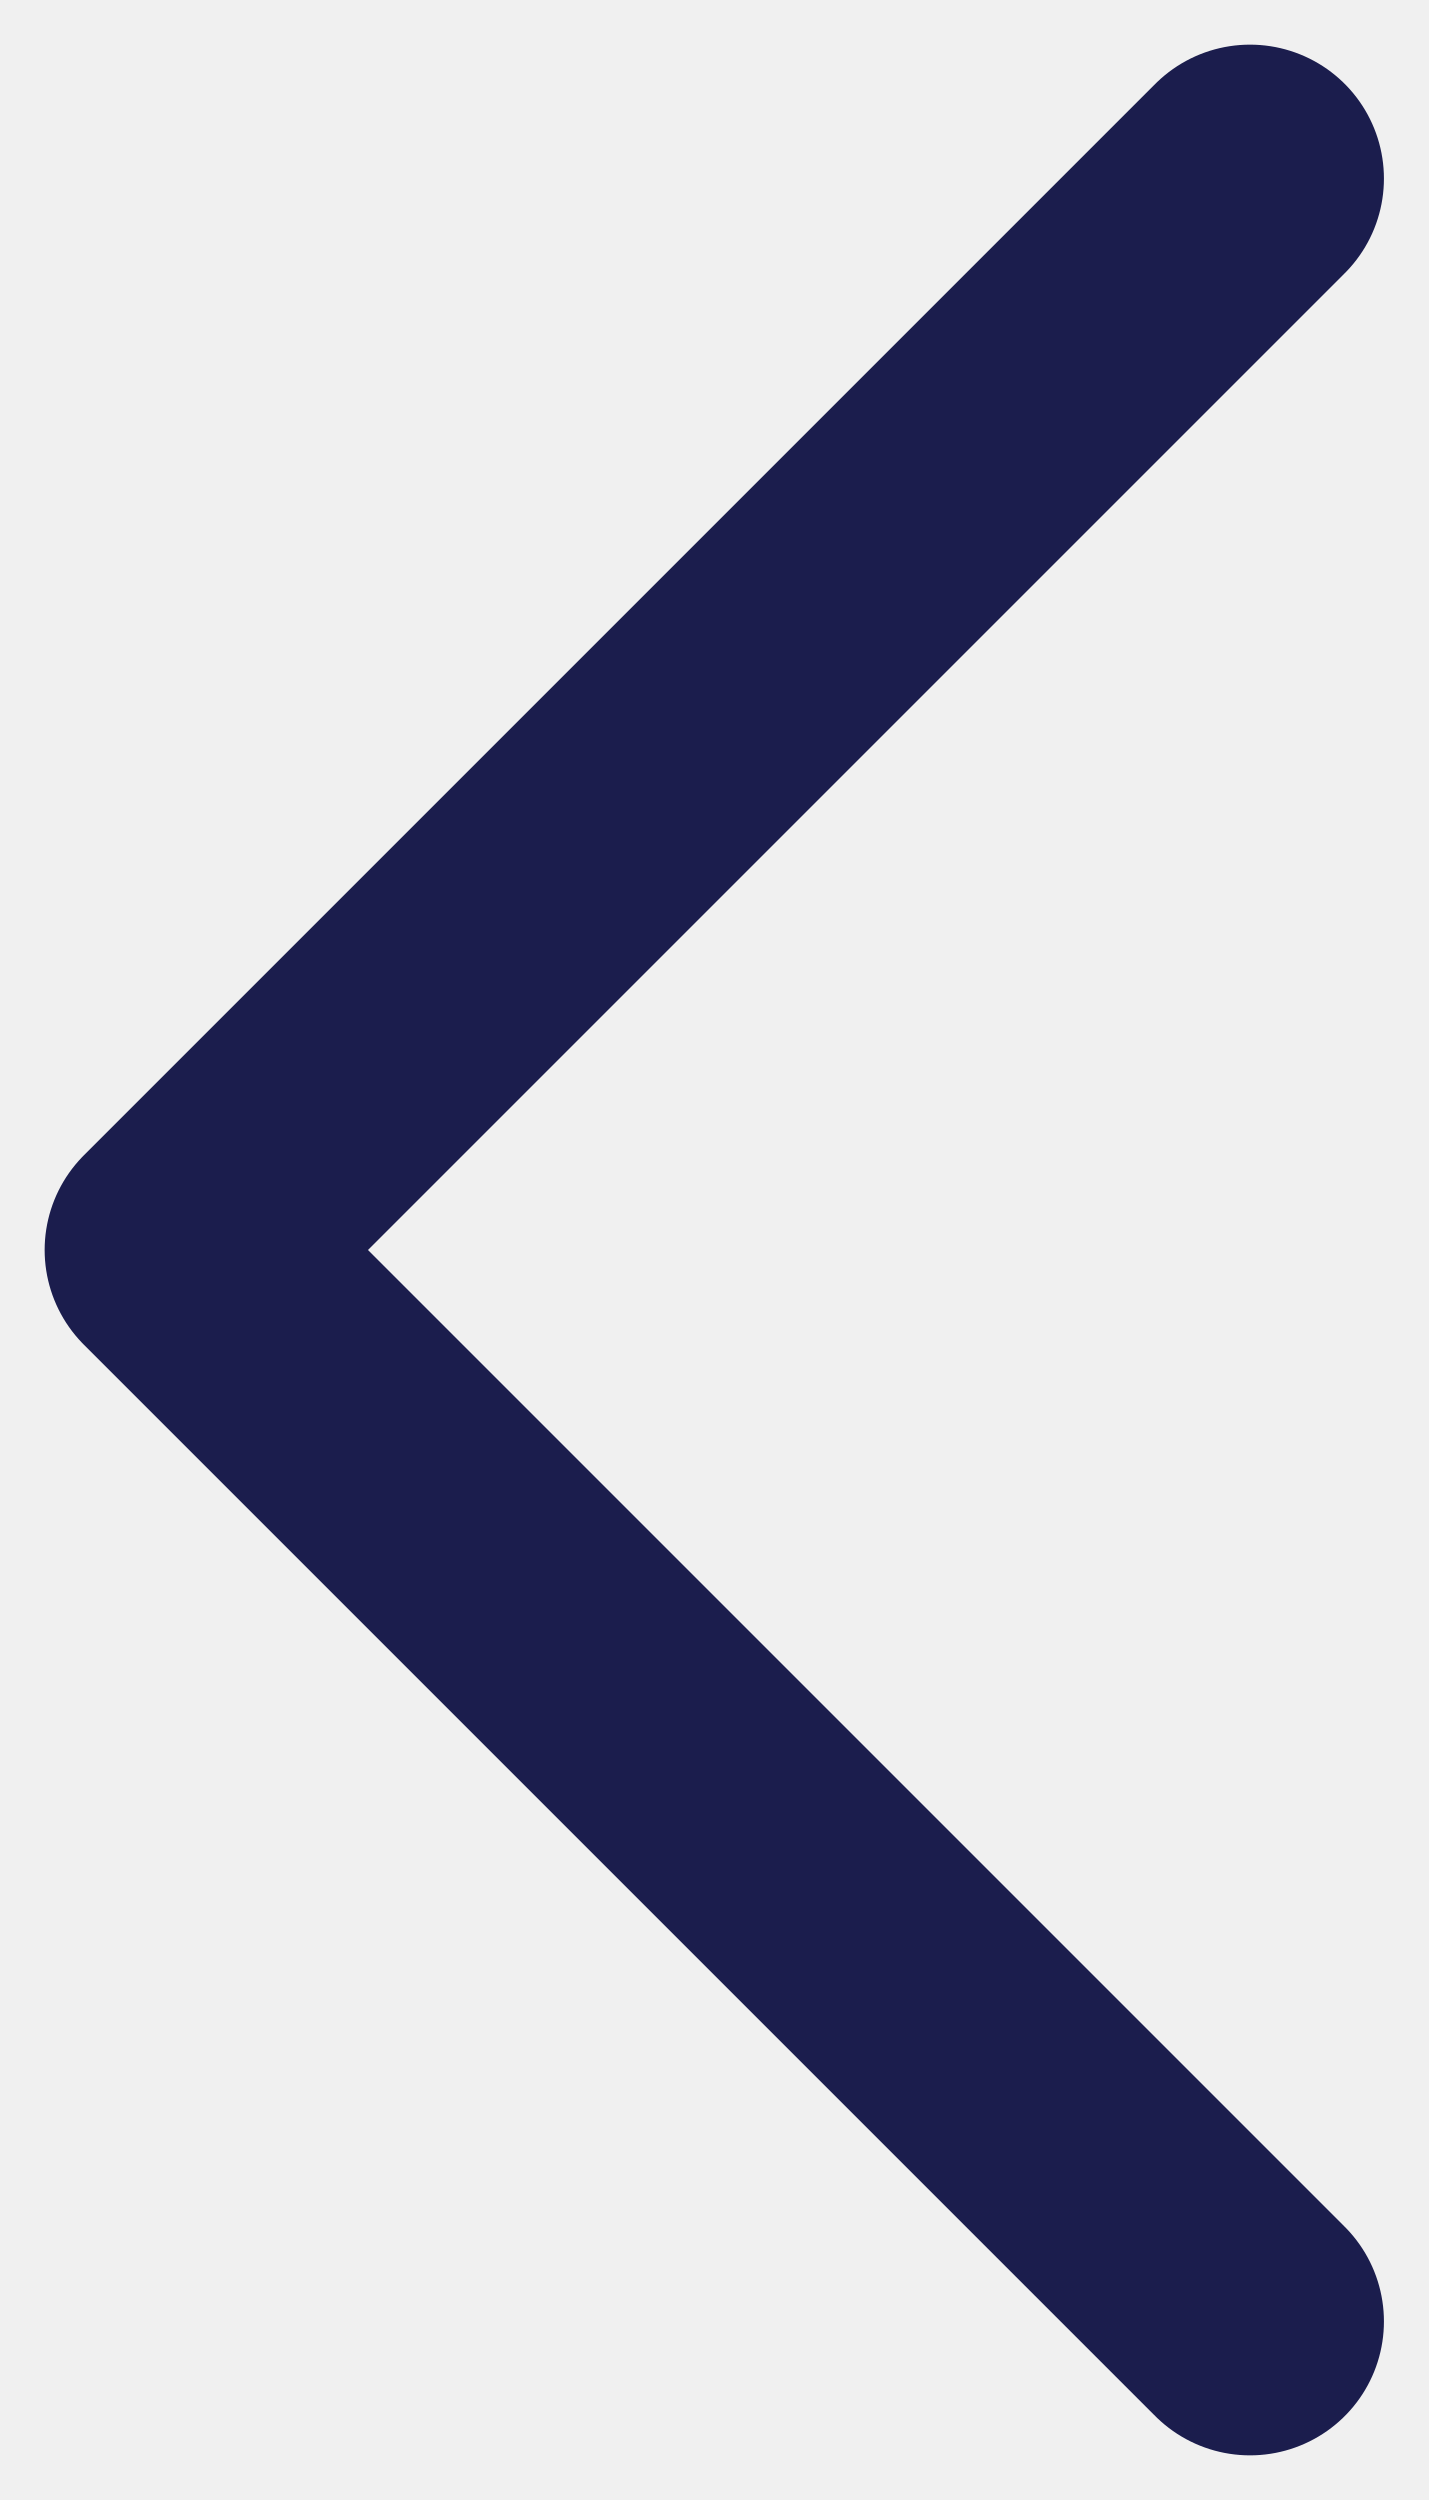
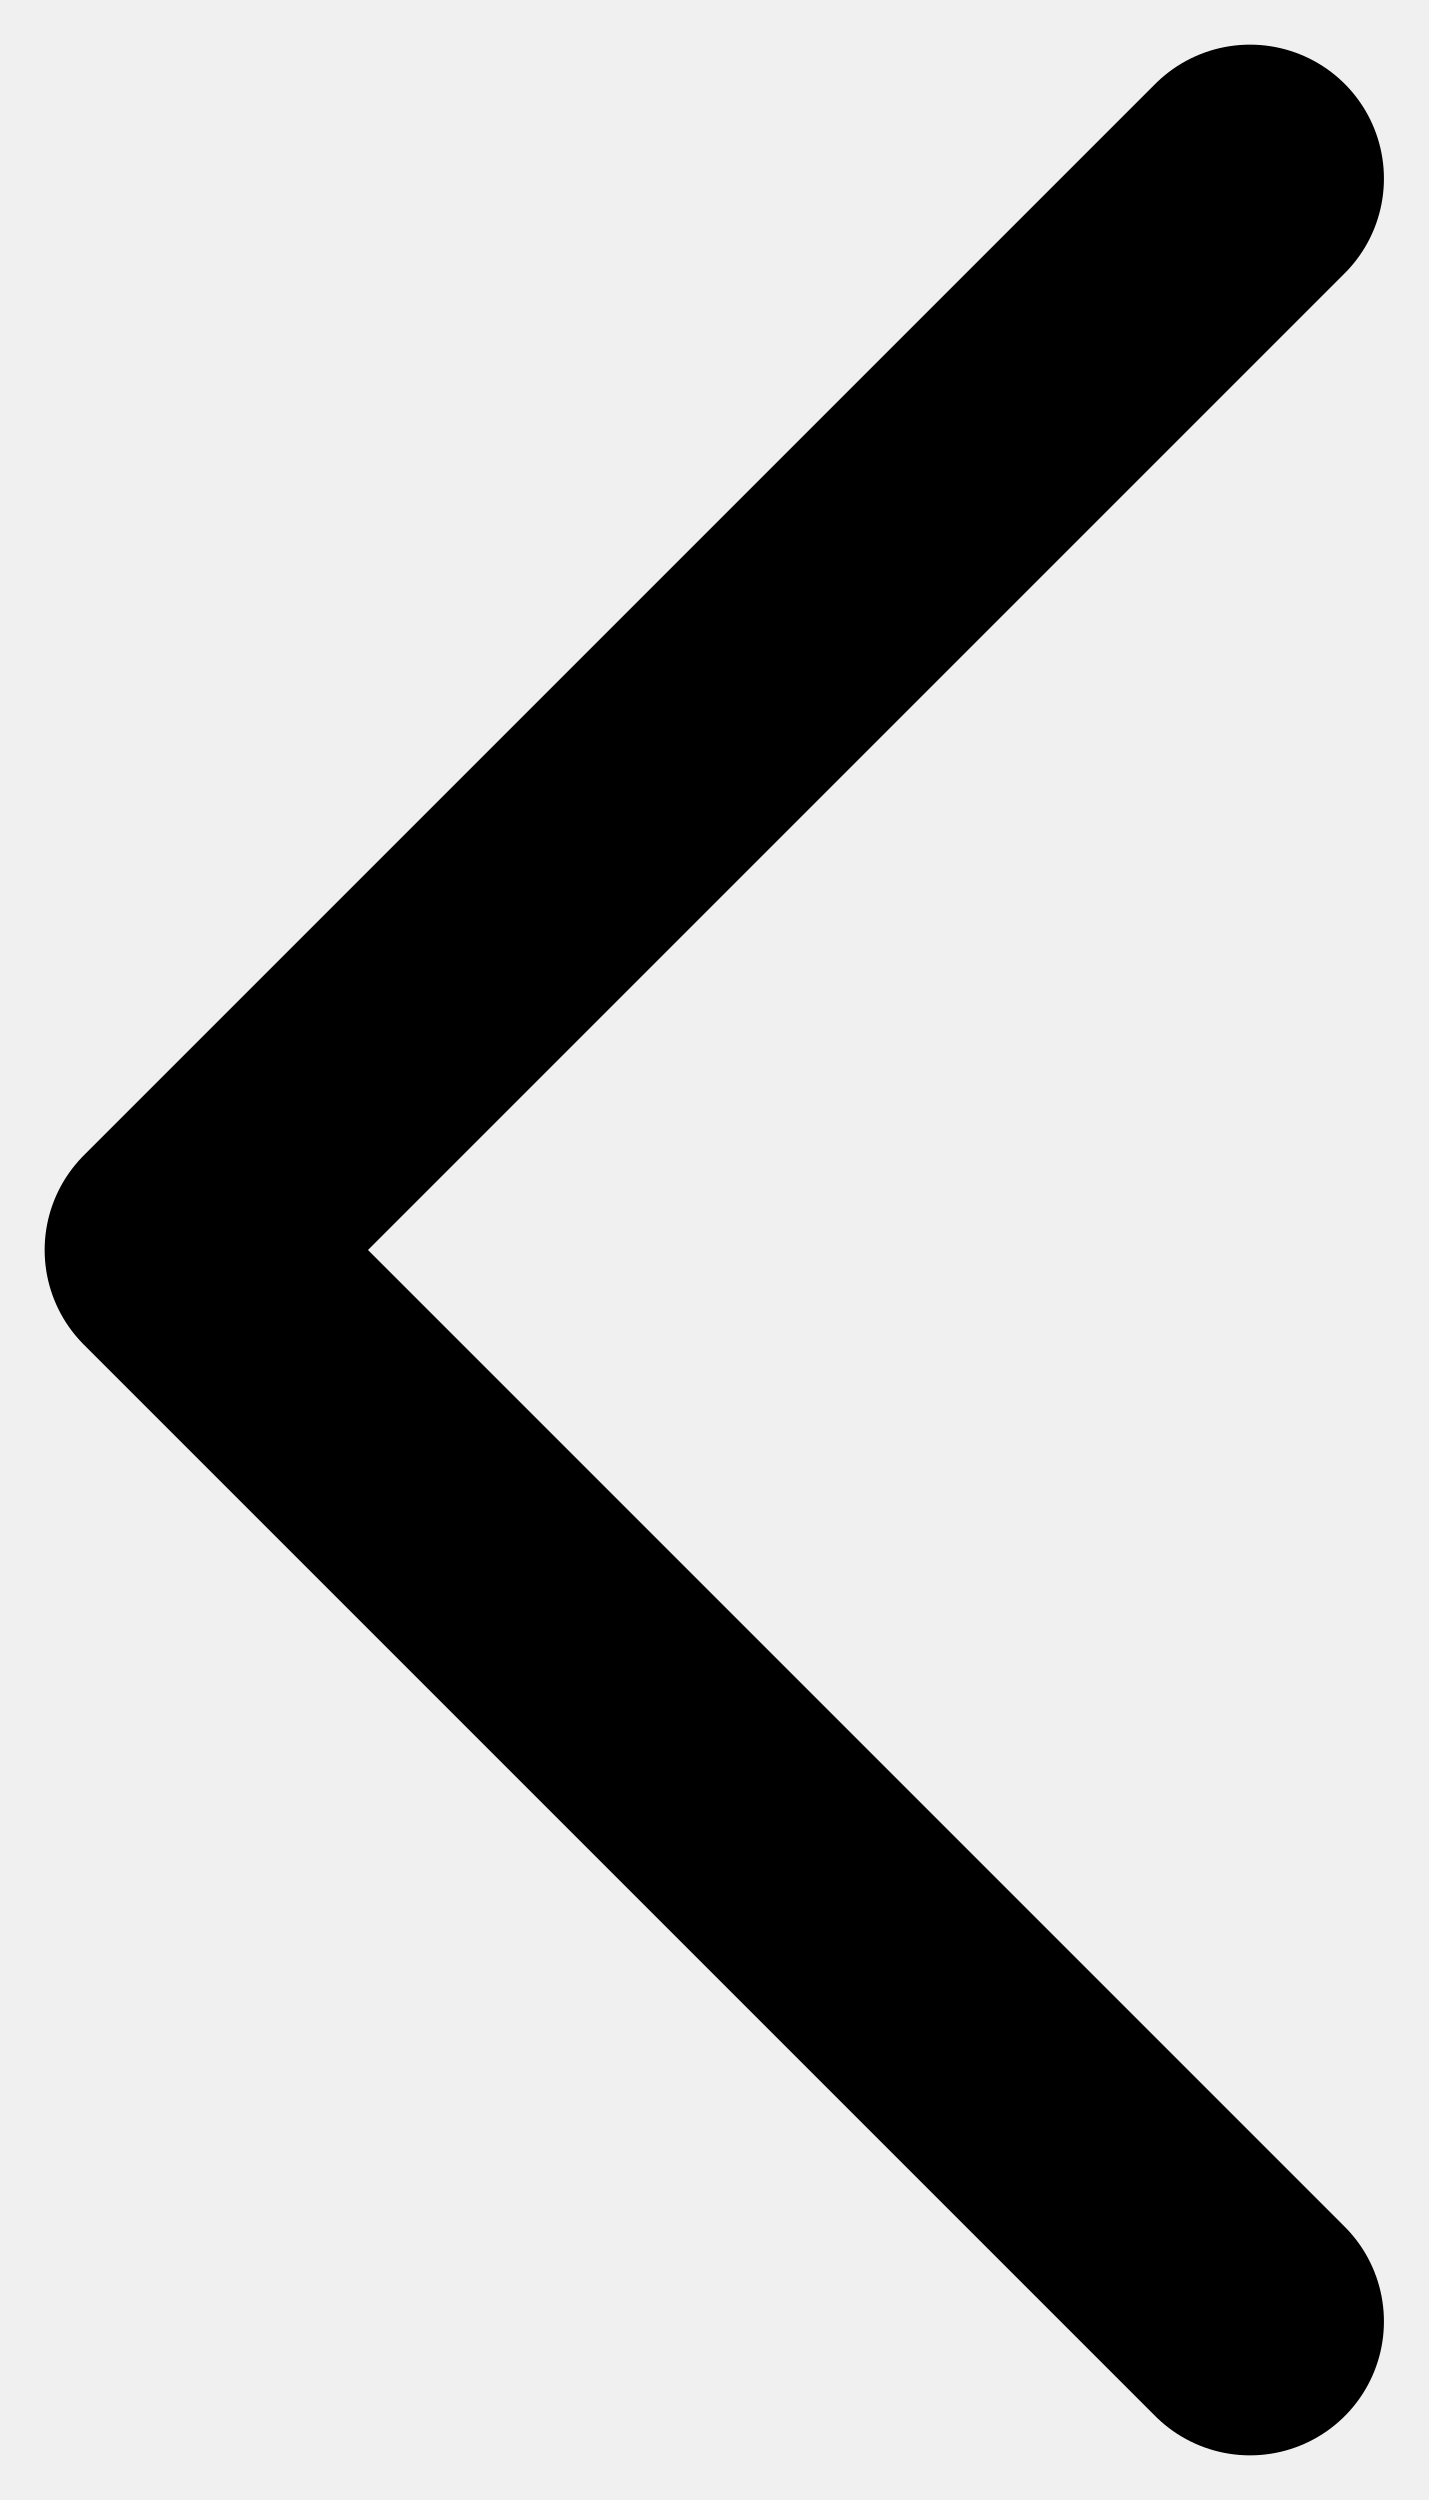
<svg xmlns="http://www.w3.org/2000/svg" width="8" height="14" viewBox="0 0 8 14" fill="none">
  <g clip-path="url(#clip0_4_1153)">
-     <path d="M7 13L1 7L7 1" stroke="#1B1D4D" stroke-width="1.5" stroke-linecap="round" stroke-linejoin="round" />
+     <path d="M7 13L1 7L7 1" stroke="currentColor" stroke-width="1.5" stroke-linecap="round" stroke-linejoin="round" />
  </g>
  <defs>
    <clipPath id="clip0_4_1153">
      <rect width="8" height="14" fill="white" />
    </clipPath>
  </defs>
</svg>
